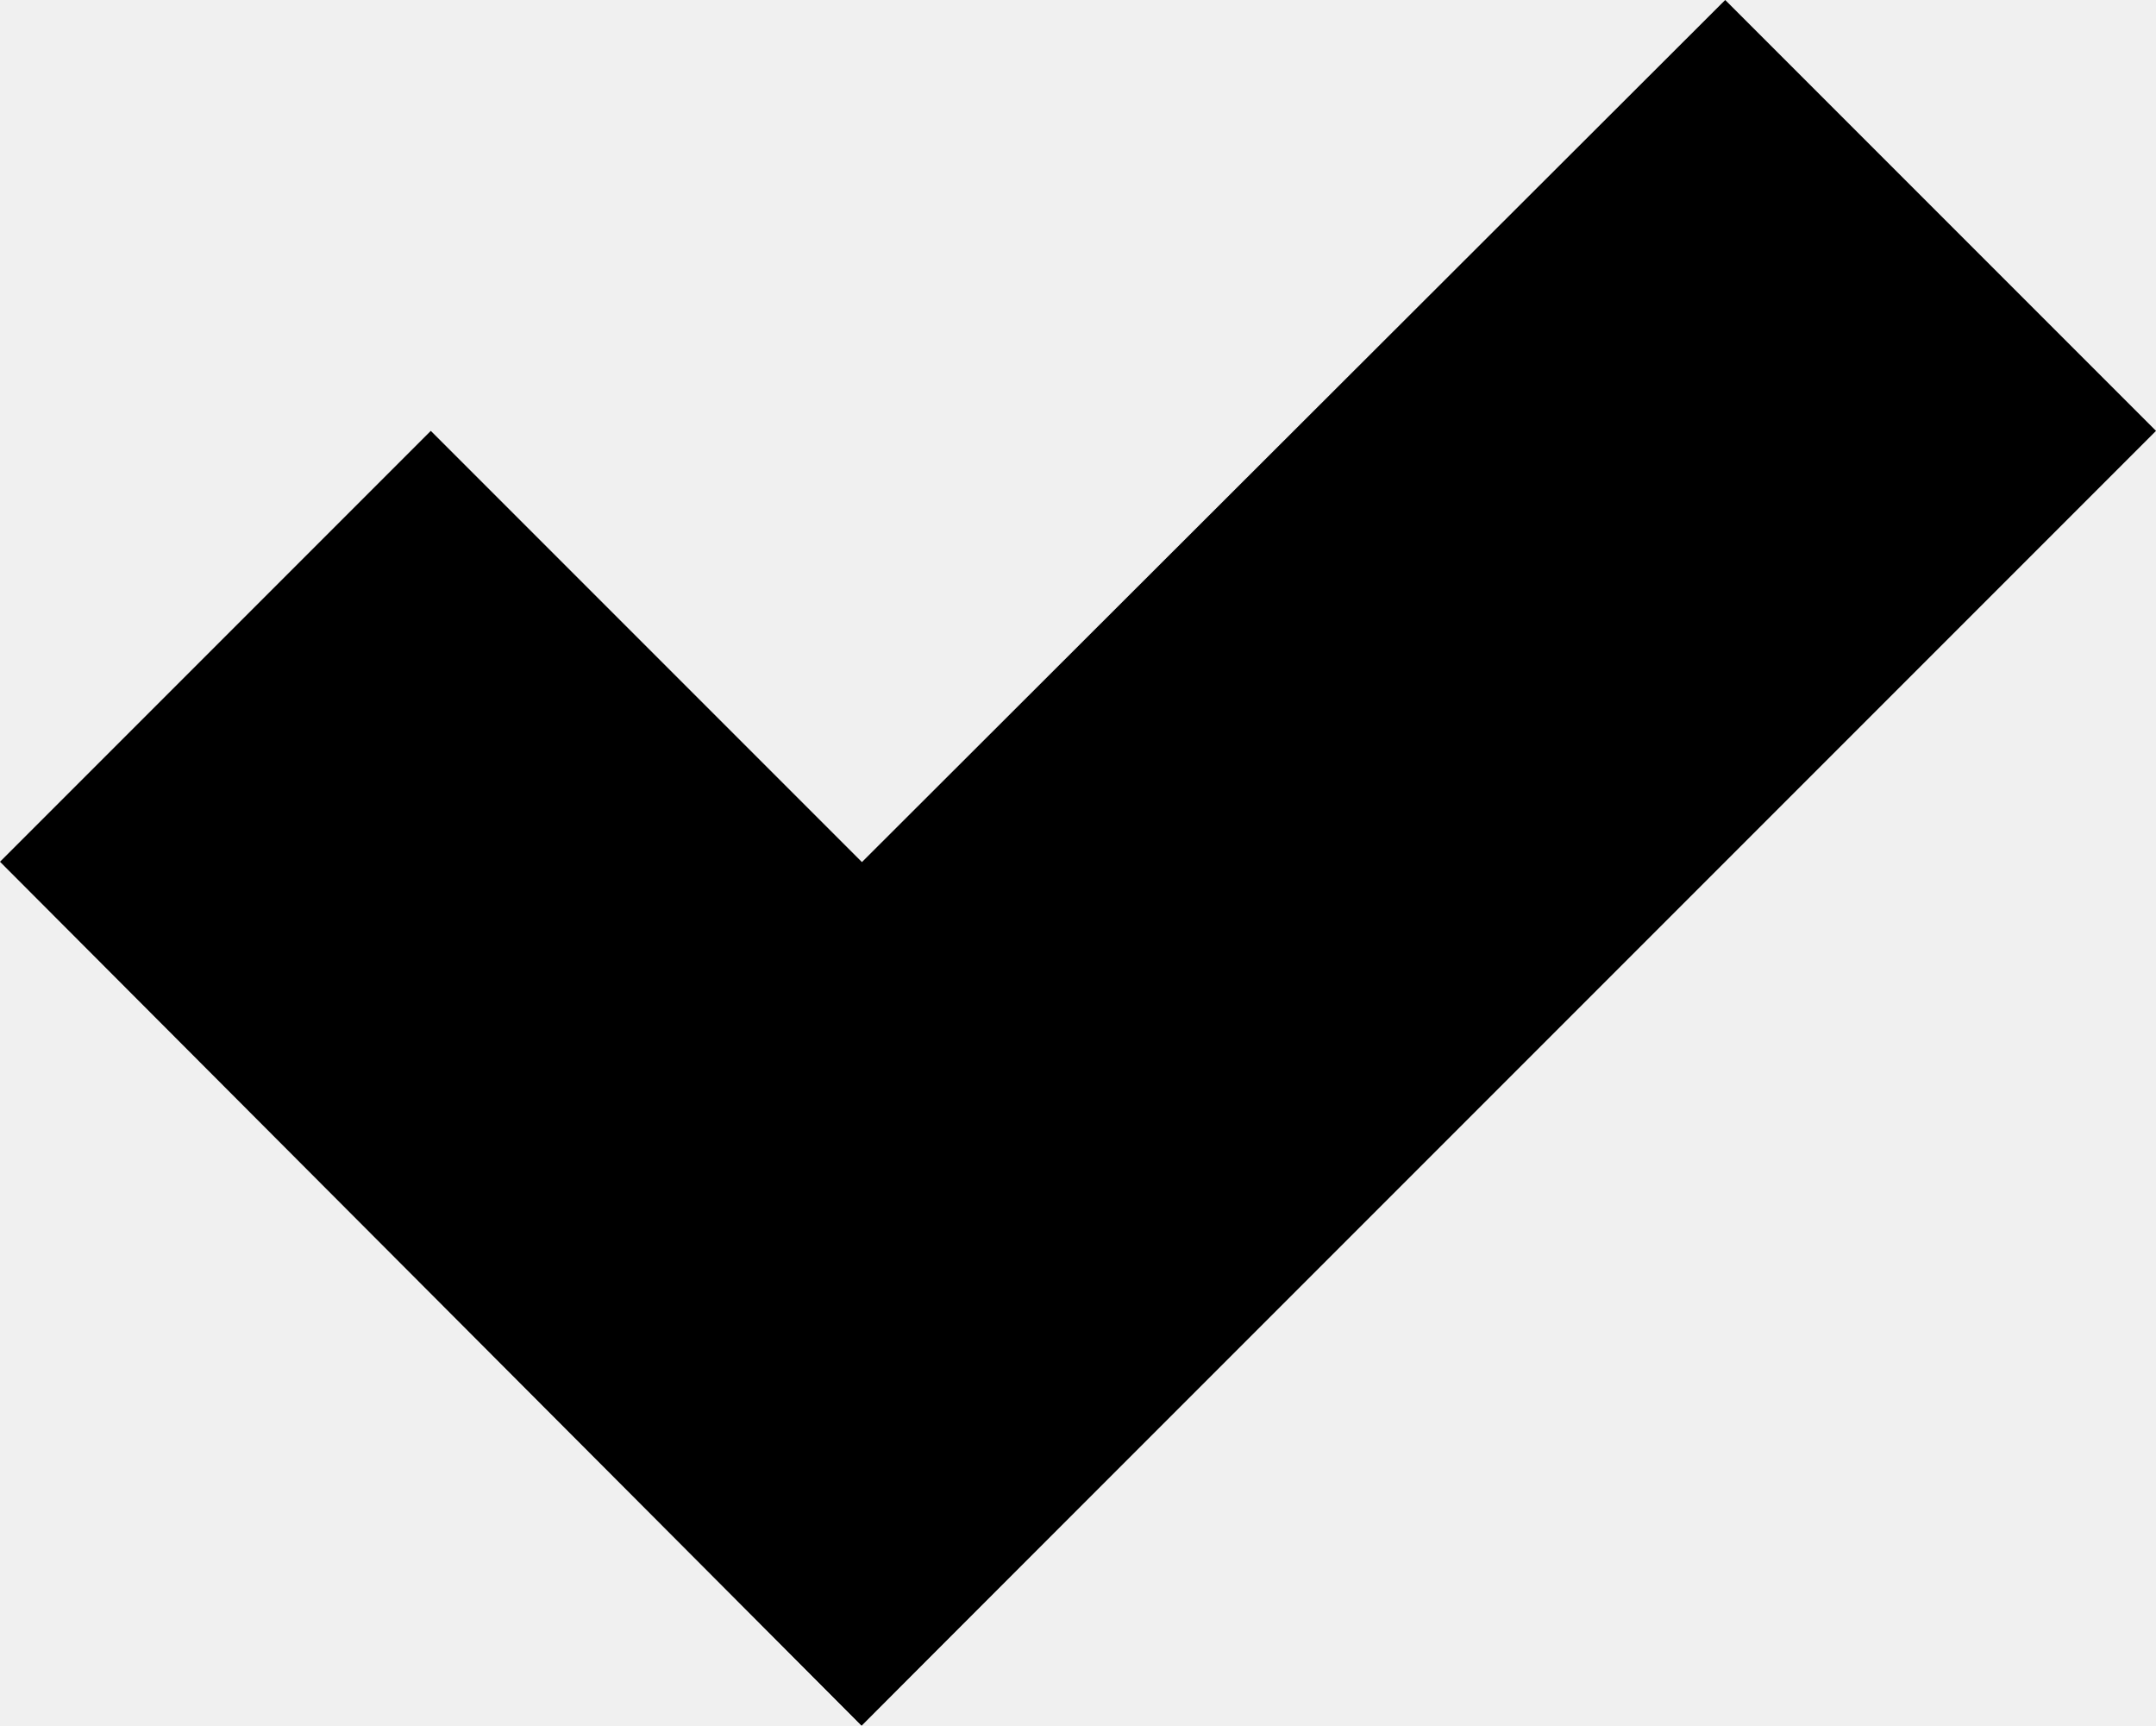
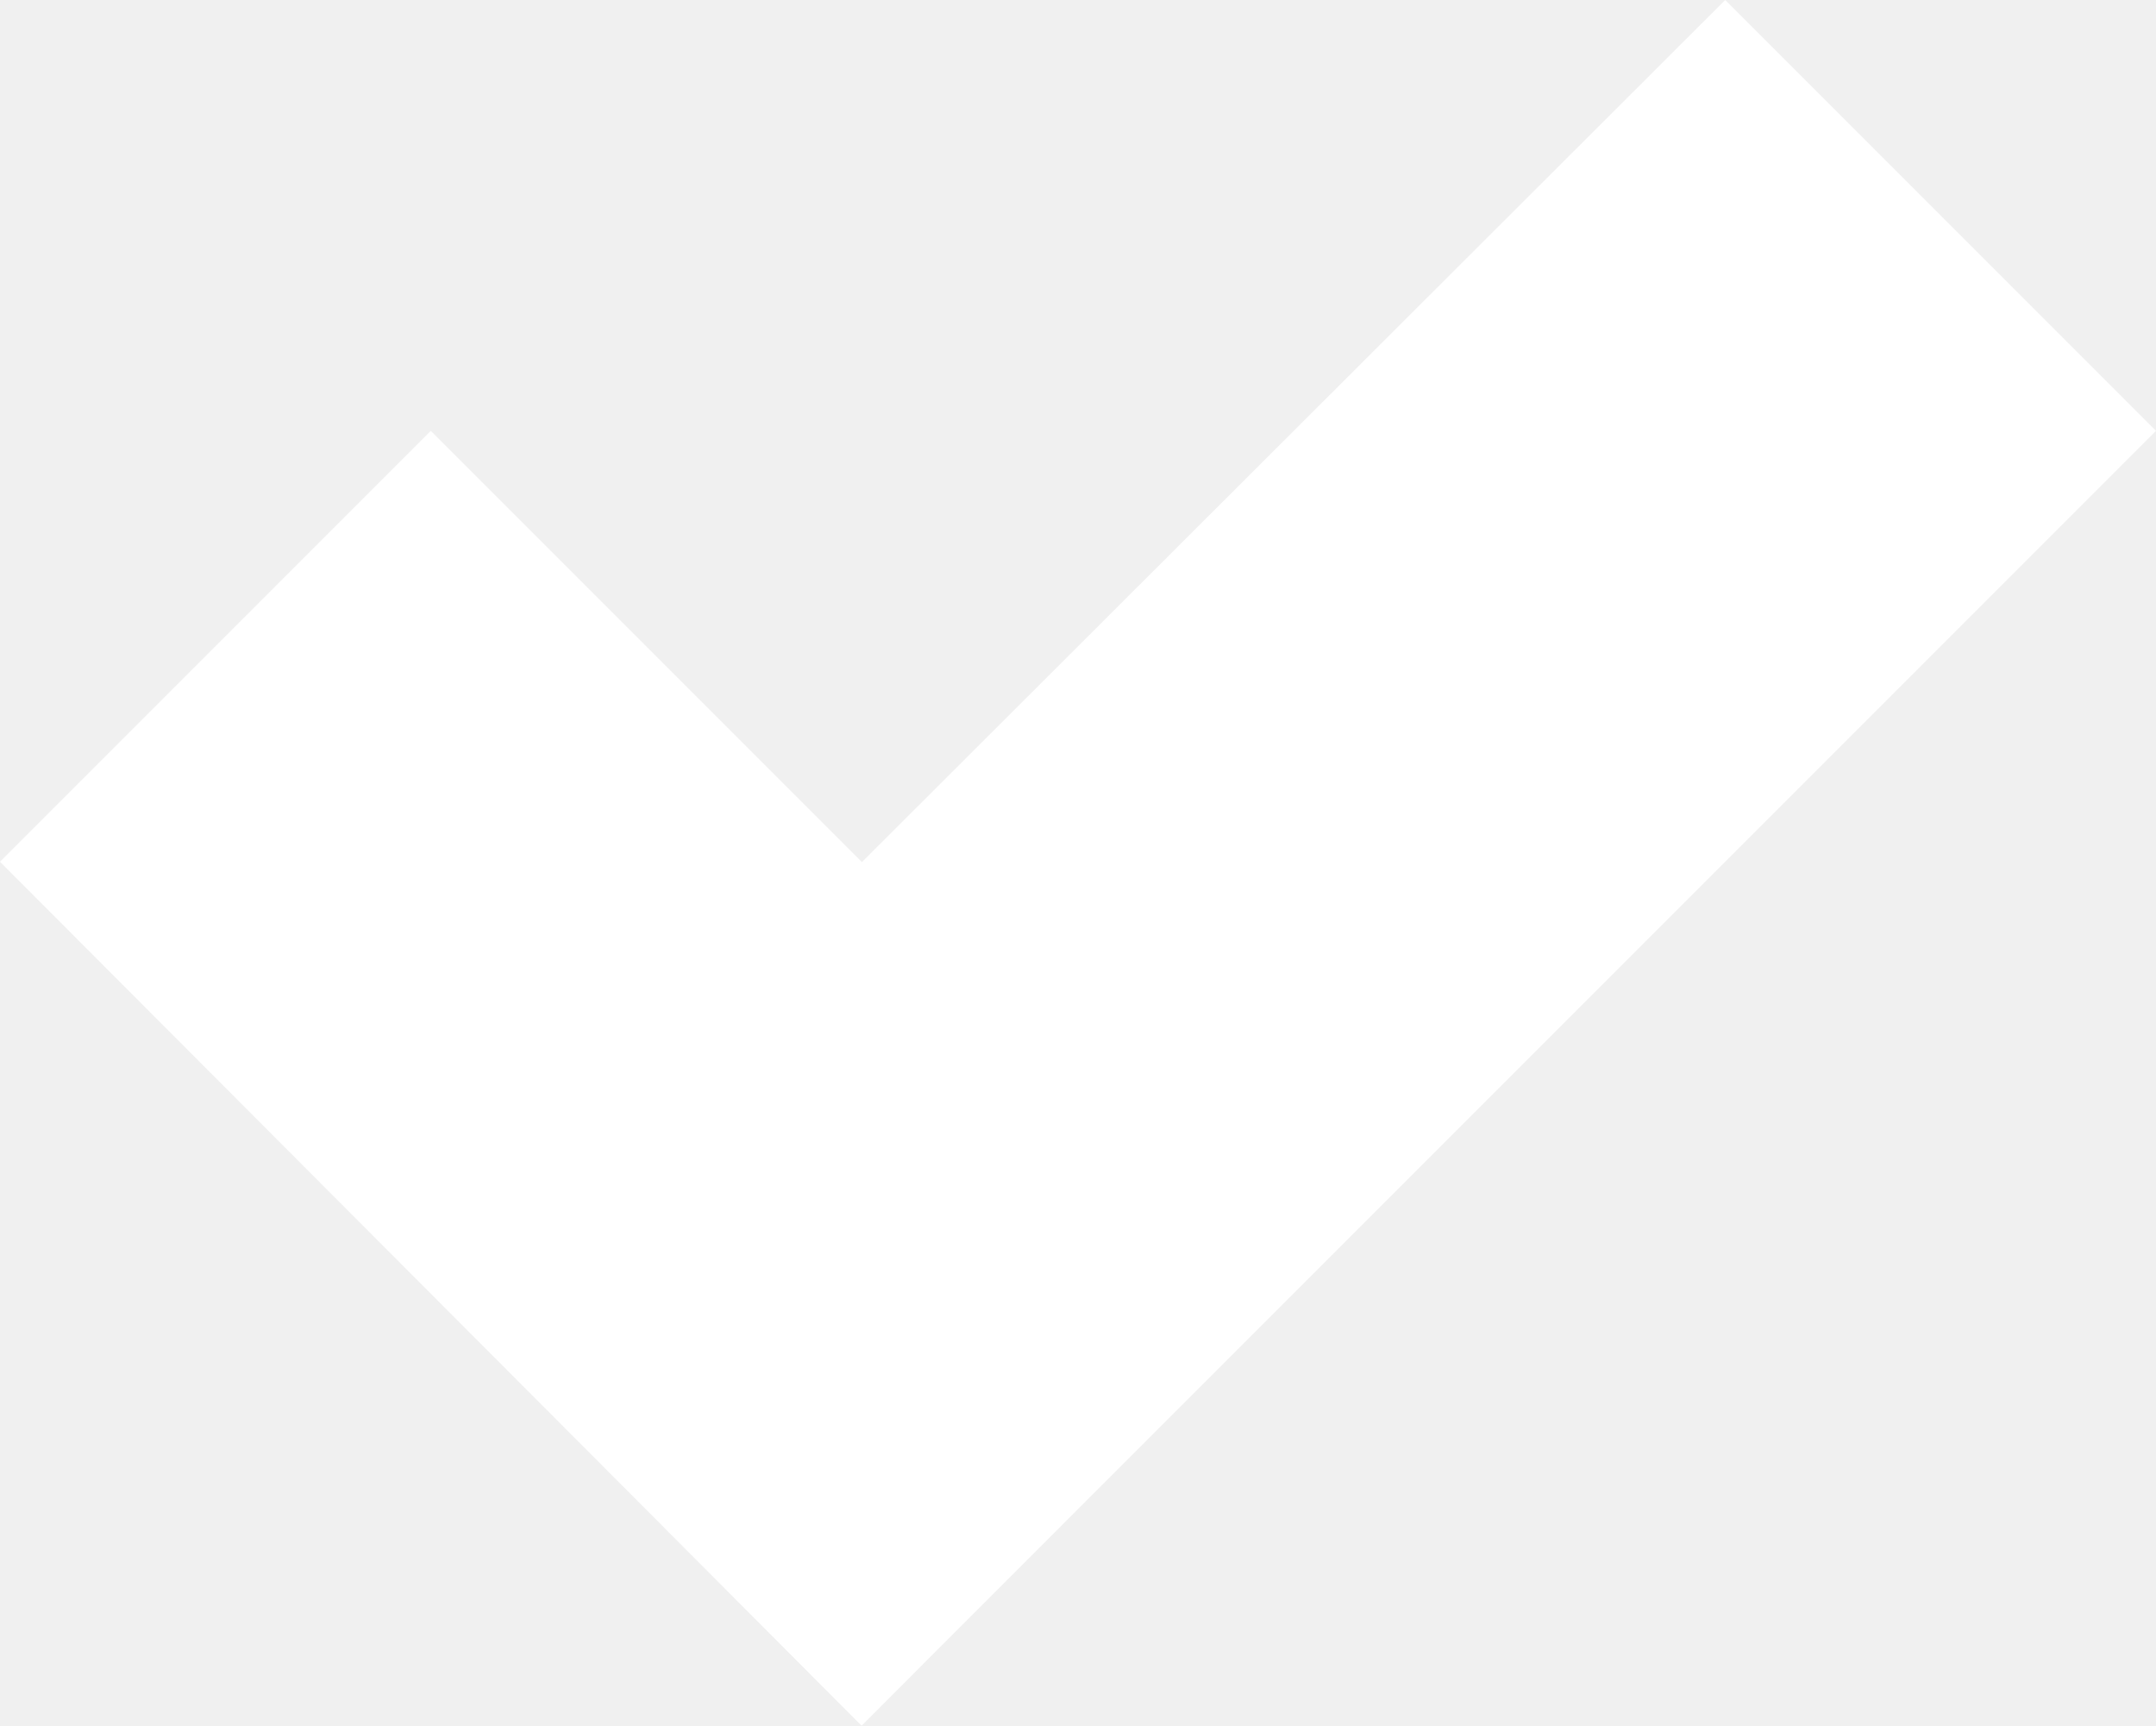
- <svg xmlns="http://www.w3.org/2000/svg" viewBox="0 0 10.61 8.49">
+ <svg xmlns="http://www.w3.org/2000/svg" fill="white" viewBox="0 0 10.61 8.49">
  <defs>
    <style>.cls-1{fill-rule:evenodd;}</style>
  </defs>
  <g id="Calque_2" data-name="Calque 2">
    <g id="Calque_1-2" data-name="Calque 1">
      <path class="cls-1" d="M2.12,2.12,6.36,6.36,4.24,8.49,0,4.24Z" />
      <path class="cls-1" d="M8.49,0l2.12,2.12L4.24,8.49,2.12,6.36Z" />
    </g>
  </g>
</svg>
